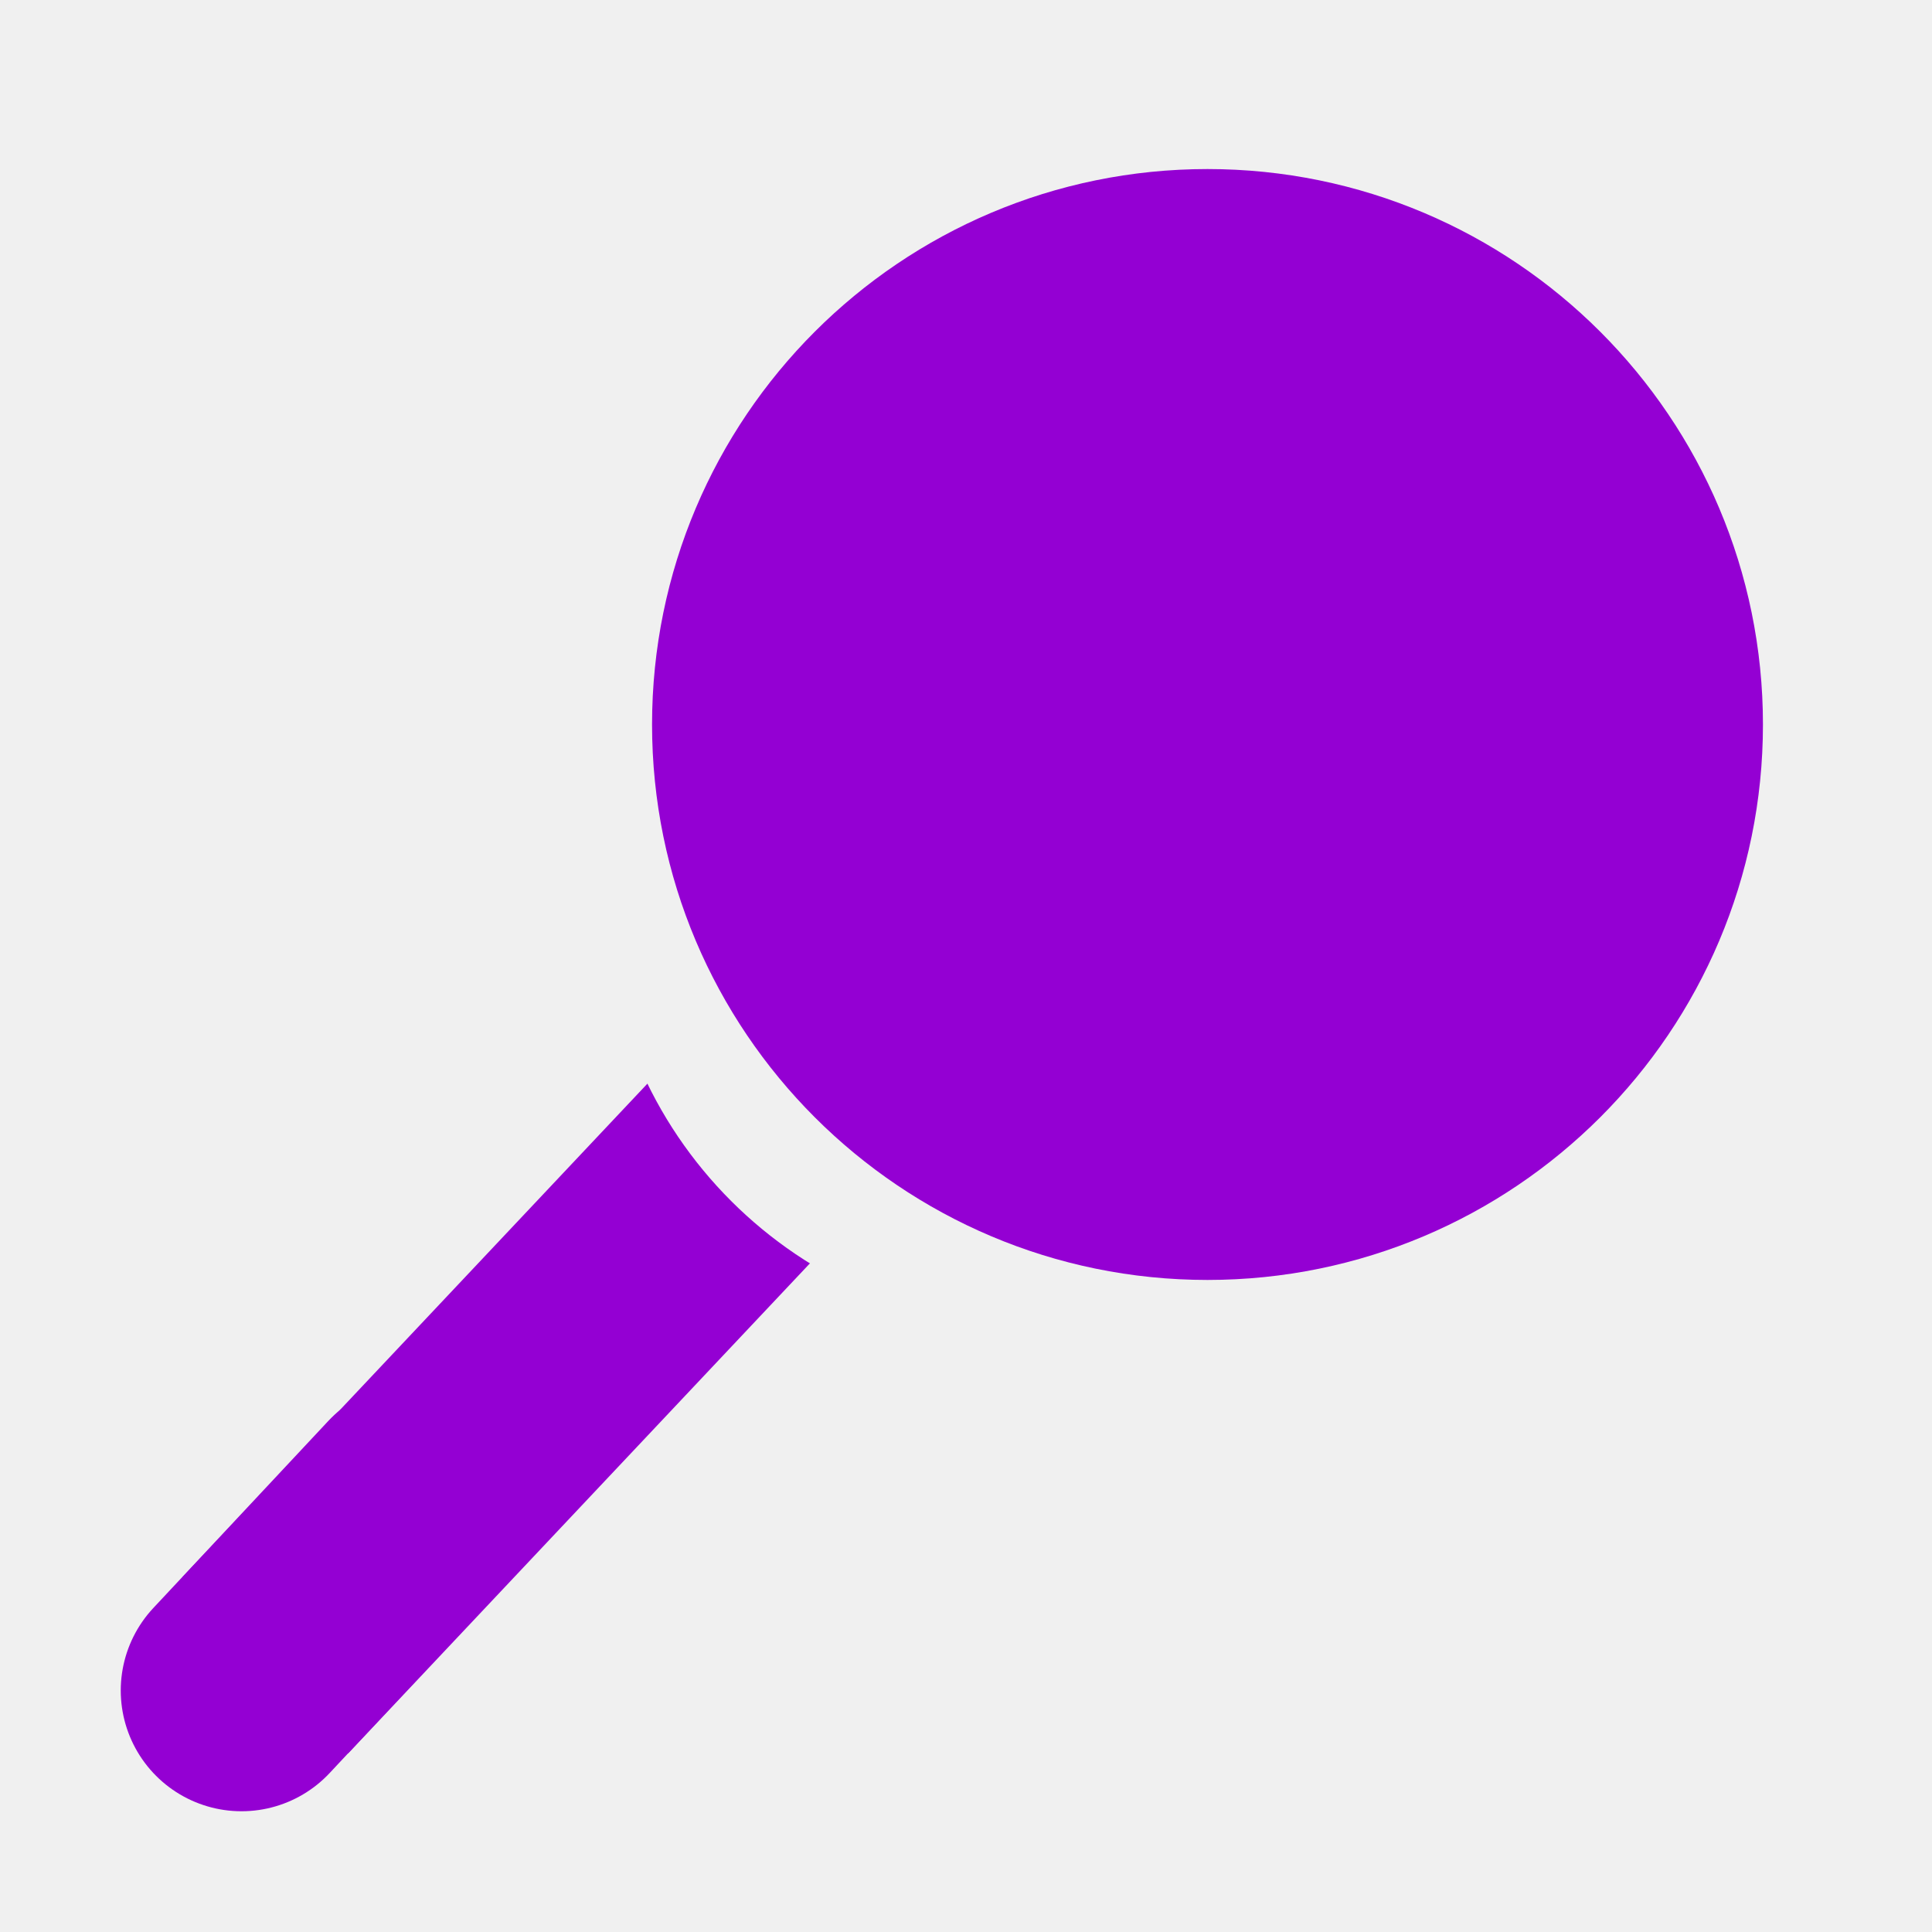
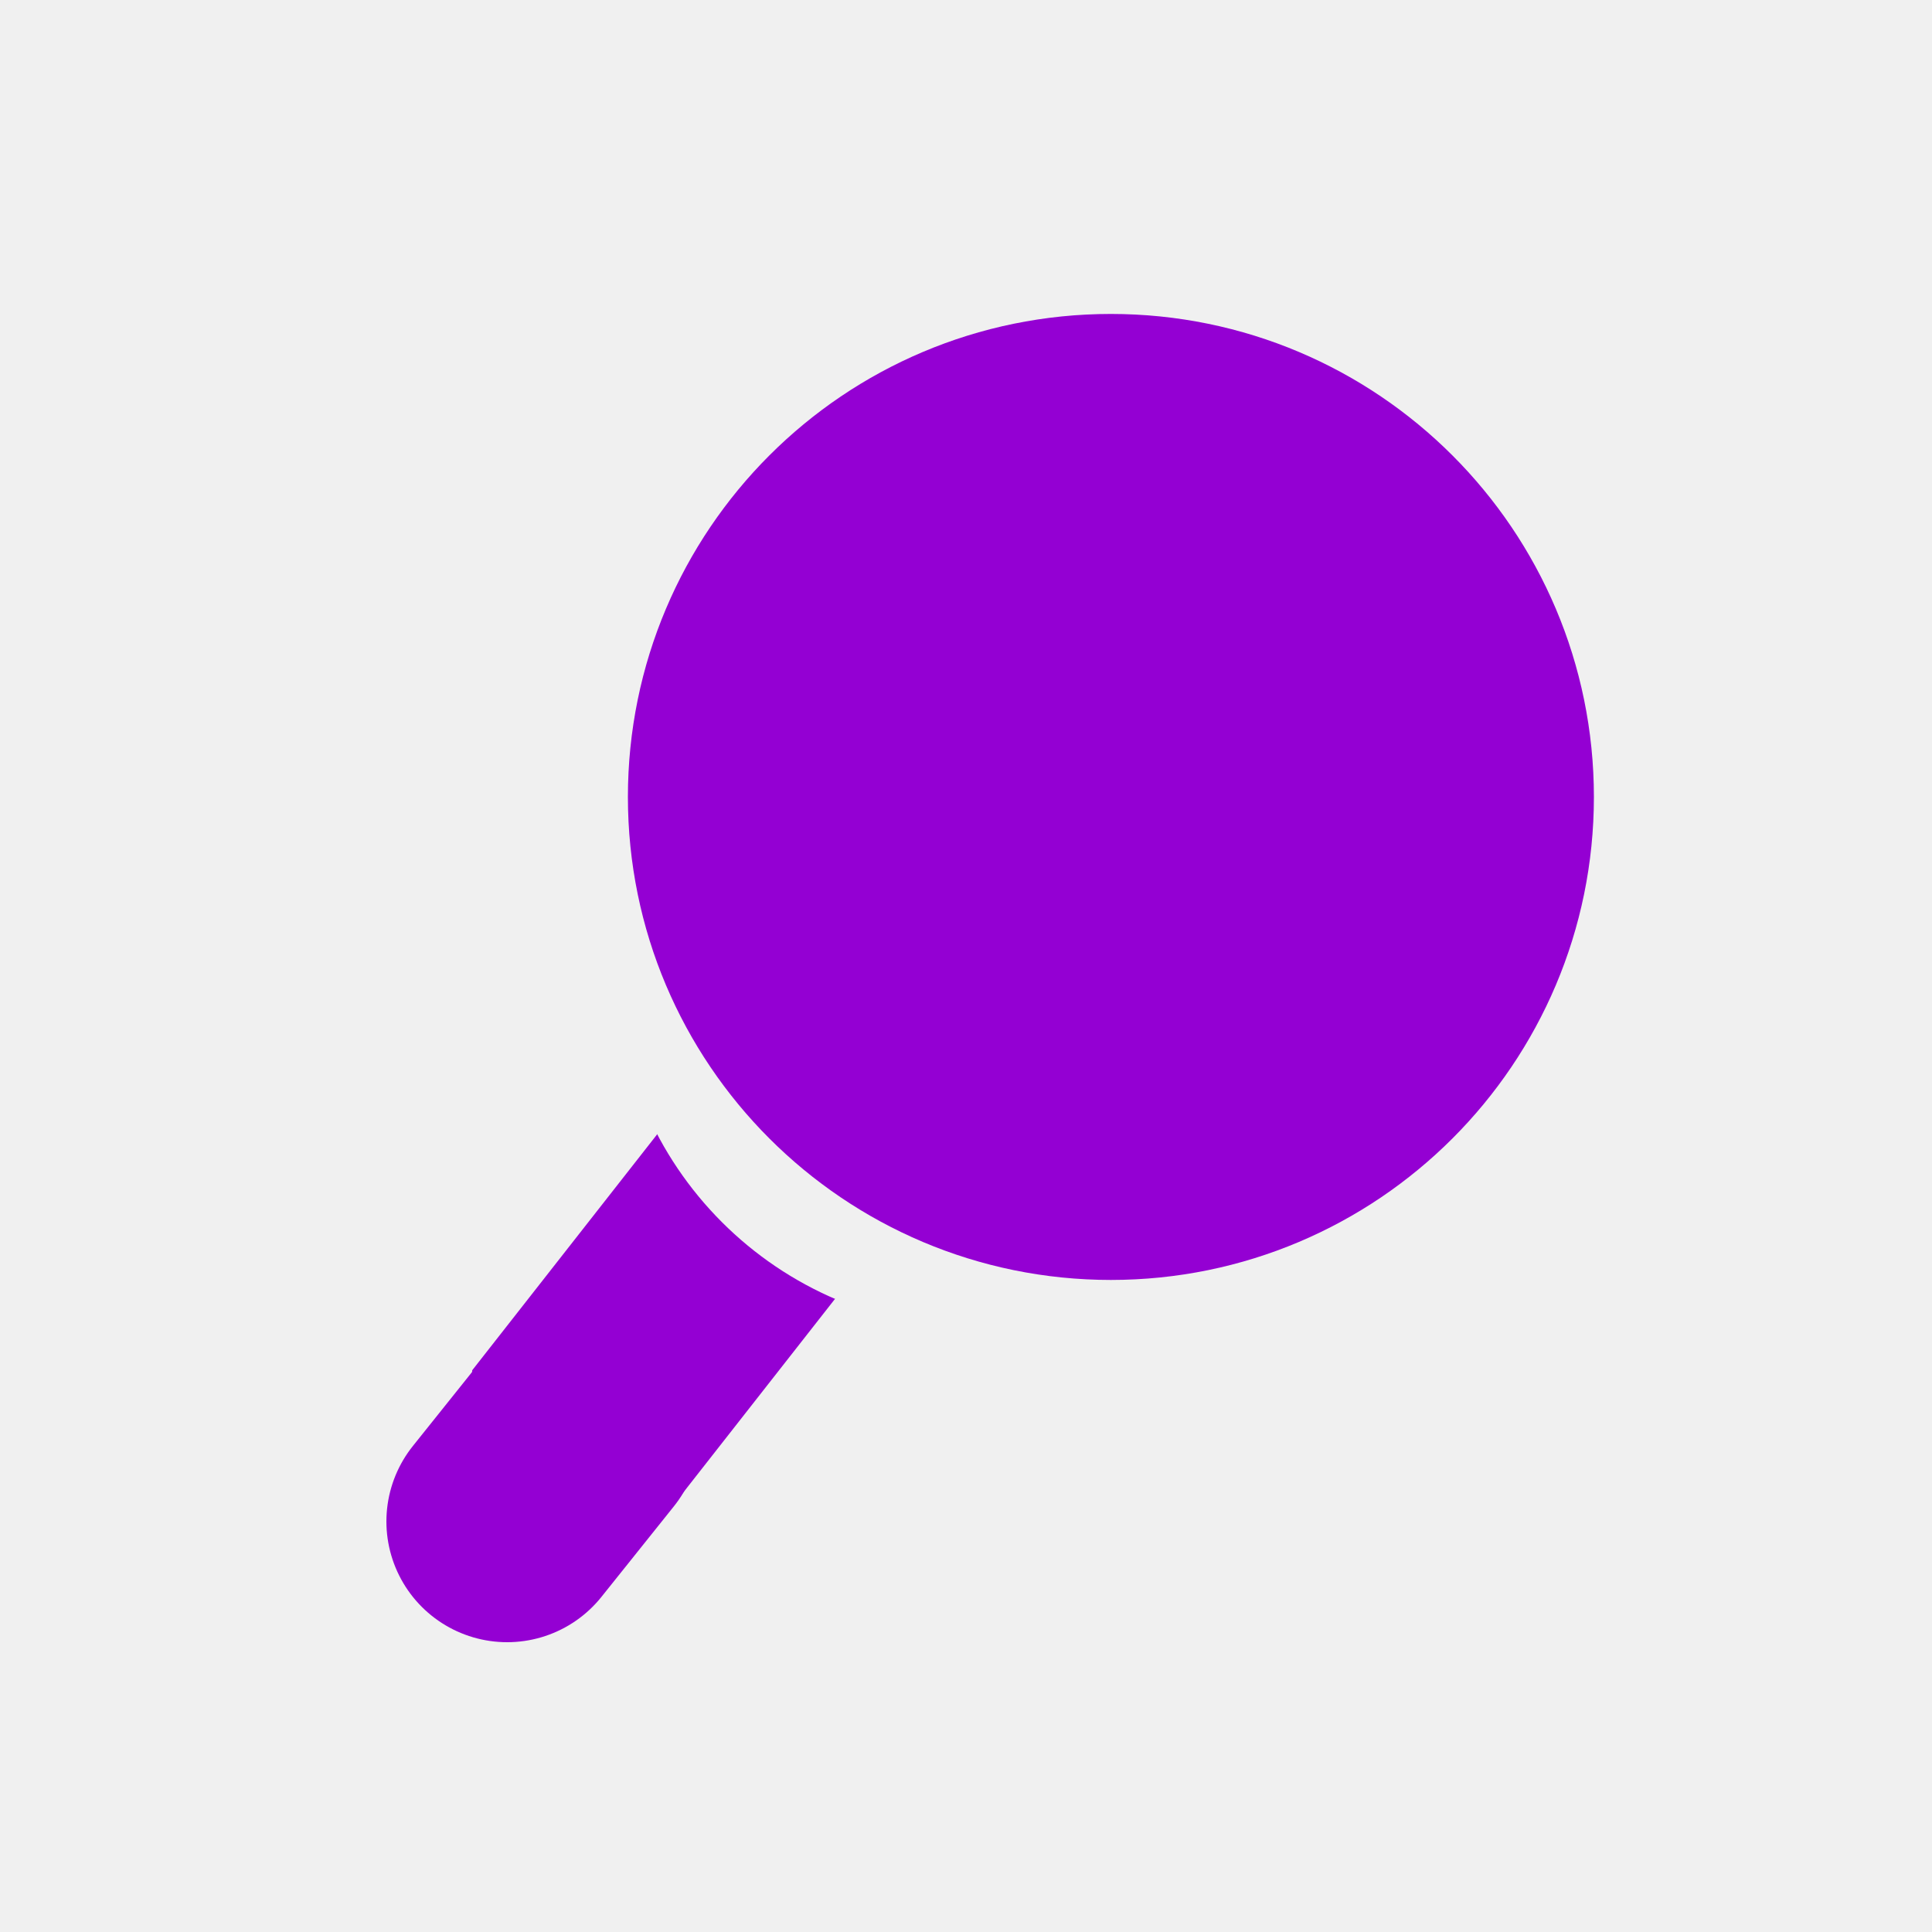
<svg xmlns="http://www.w3.org/2000/svg" width="80" height="80">
-   <g>
-     <circle r="18" cx="50" cy="30" stroke="darkviolet" fill="darkviolet" stroke-width="10" />
-     <line x1="34.5" y1="44" x2="10" y2="70" stroke="darkviolet" stroke-width="10" stroke-linecap="round" mask="url('#lineend')" />
-     <line x1="17.25" y1="62.25" x2="10" y2="70" stroke="darkviolet" stroke-width="10" stroke-linecap="round" />
+   <g transform="translate(1,3)">
+     <circle r="15" cx="45" cy="30" stroke="darkviolet" fill="darkviolet" stroke-width="10" />
+     <line x1="34.5" y1="41.5" x2="20" y2="60" stroke="darkviolet" stroke-width="10" stroke-linecap="round" mask="url('#lineend')" />
+     <line x1="23" y1="56.25" x2="20" y2="60" stroke="darkviolet" stroke-width="10" stroke-linecap="round" />
  </g>
  <defs>
    <mask id="lineend">
      <rect x="0" y="0" width="80" height="80" fill="white" />
-       <circle r="18" cx="43" cy="37" fill="black" />
+       <circle r="15" cx="39.5" cy="37" fill="black" />
    </mask>
  </defs>
</svg>
